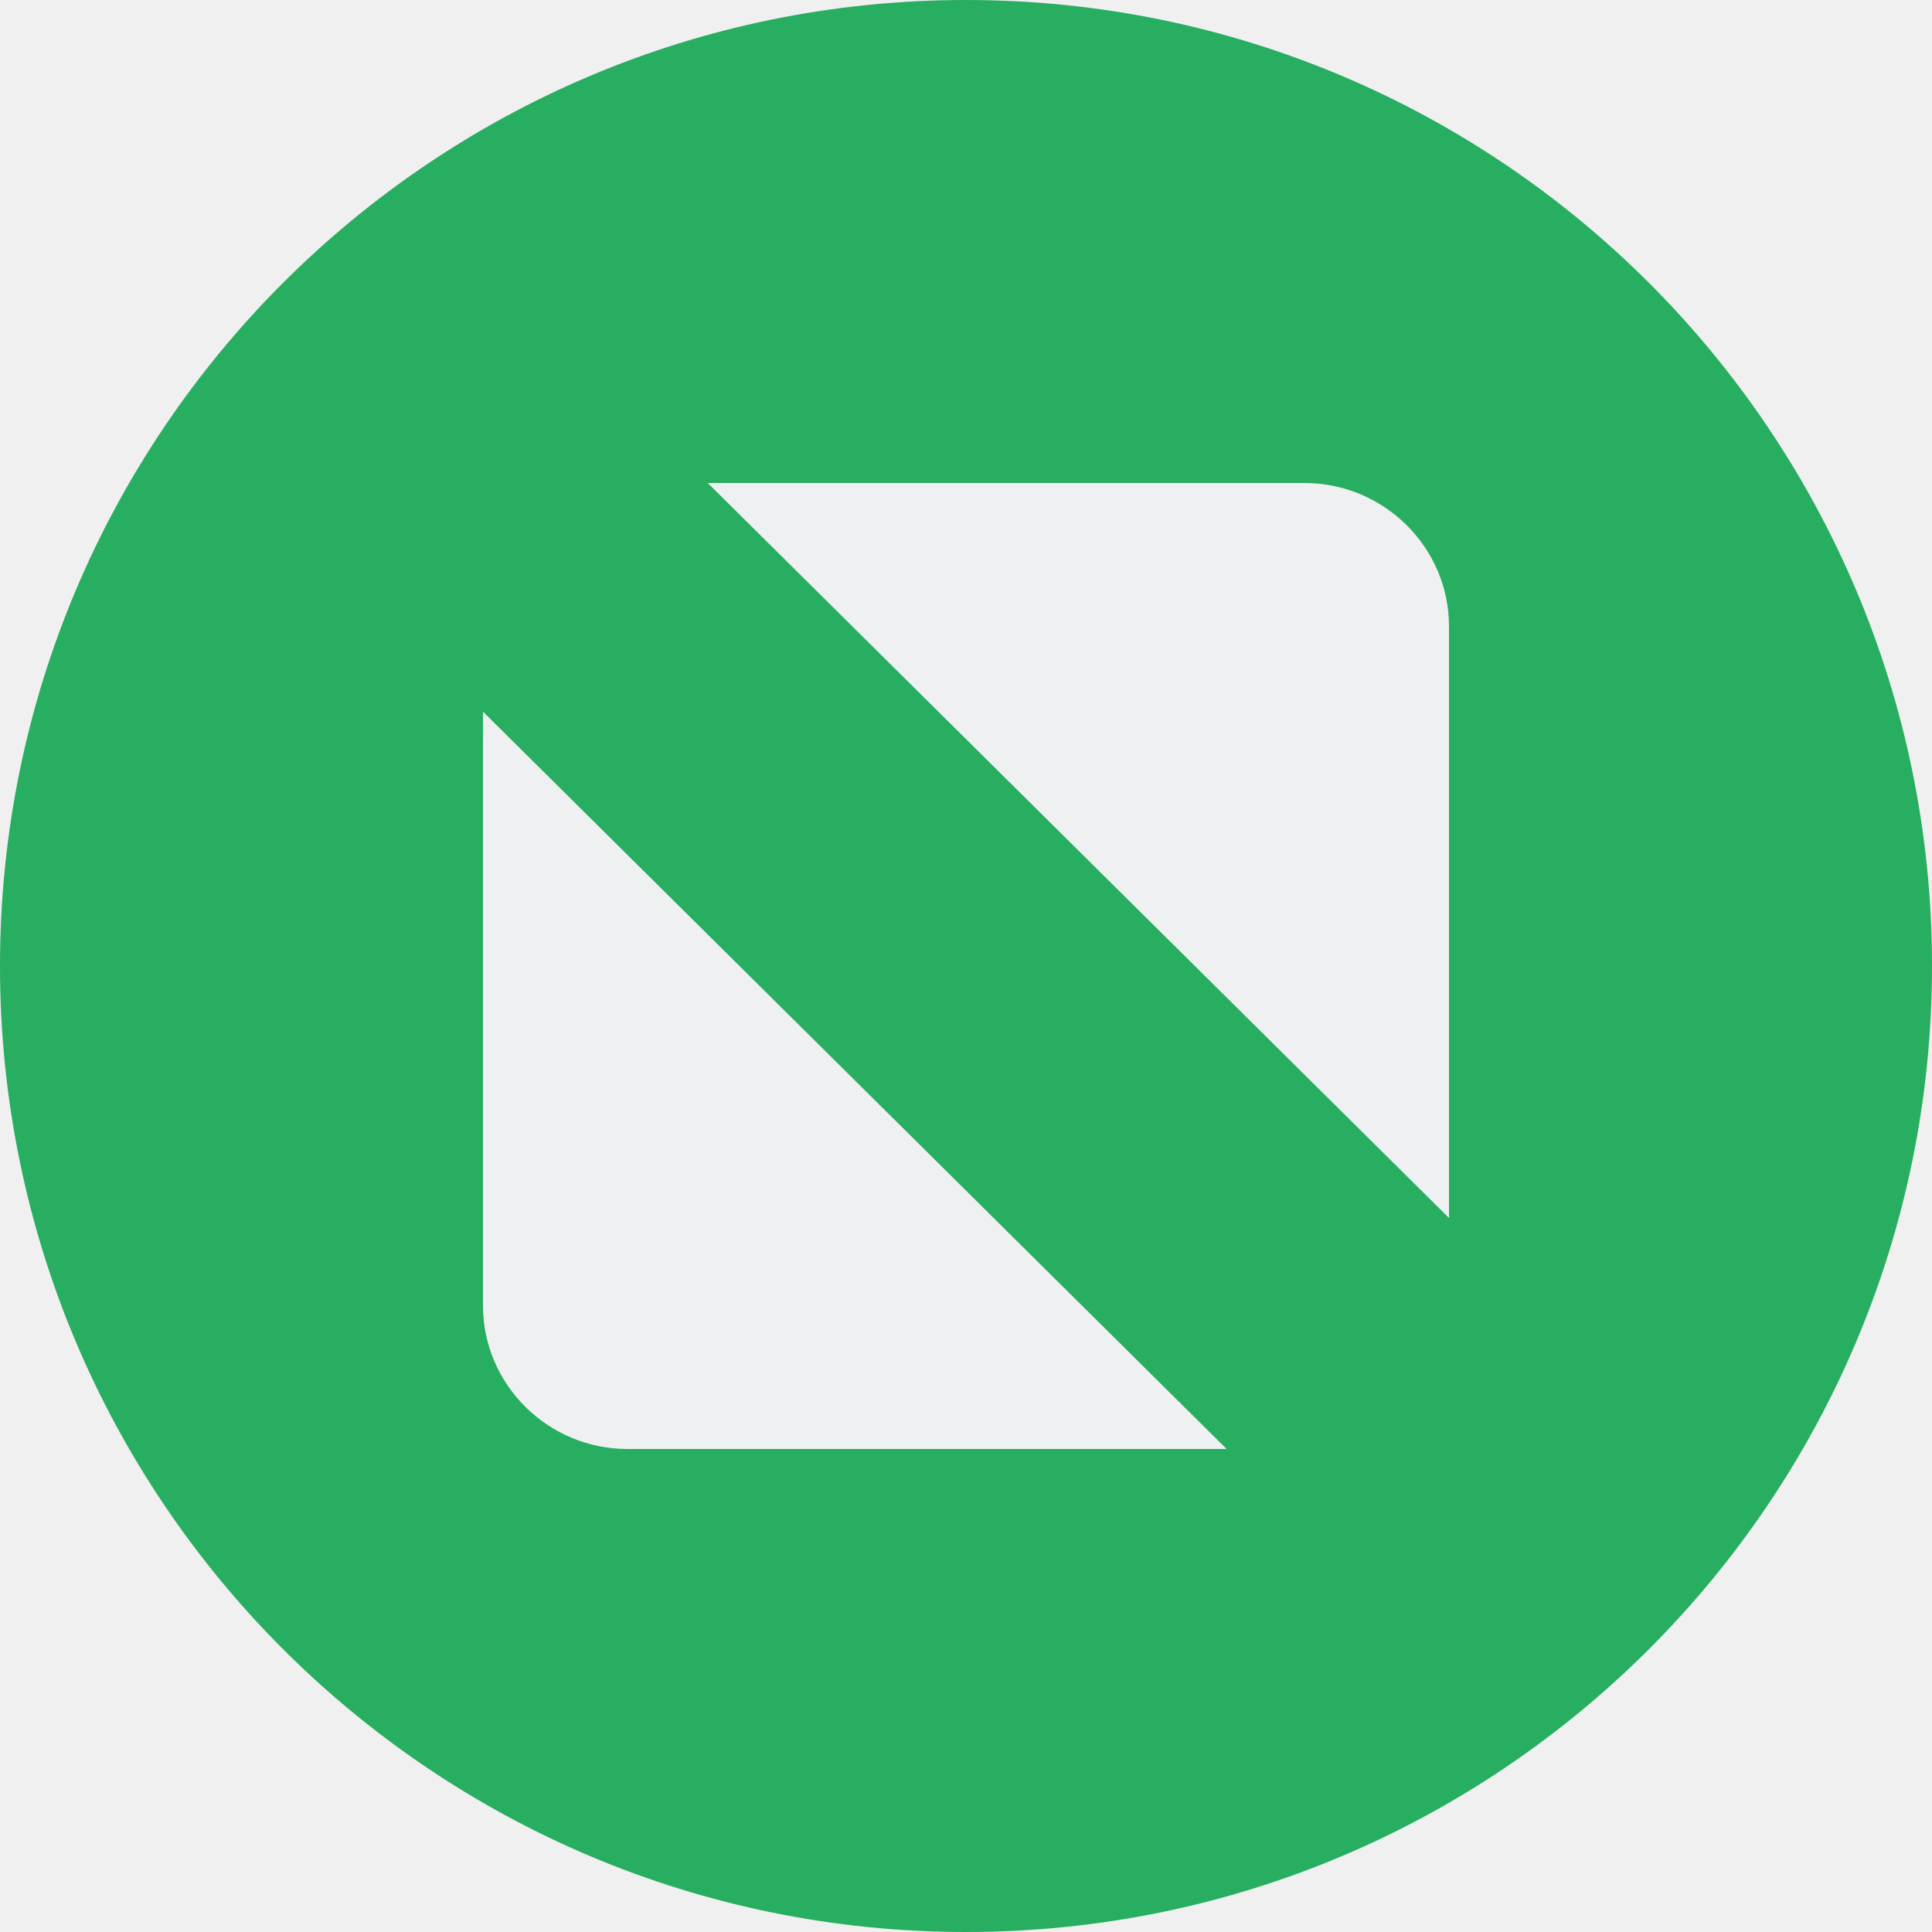
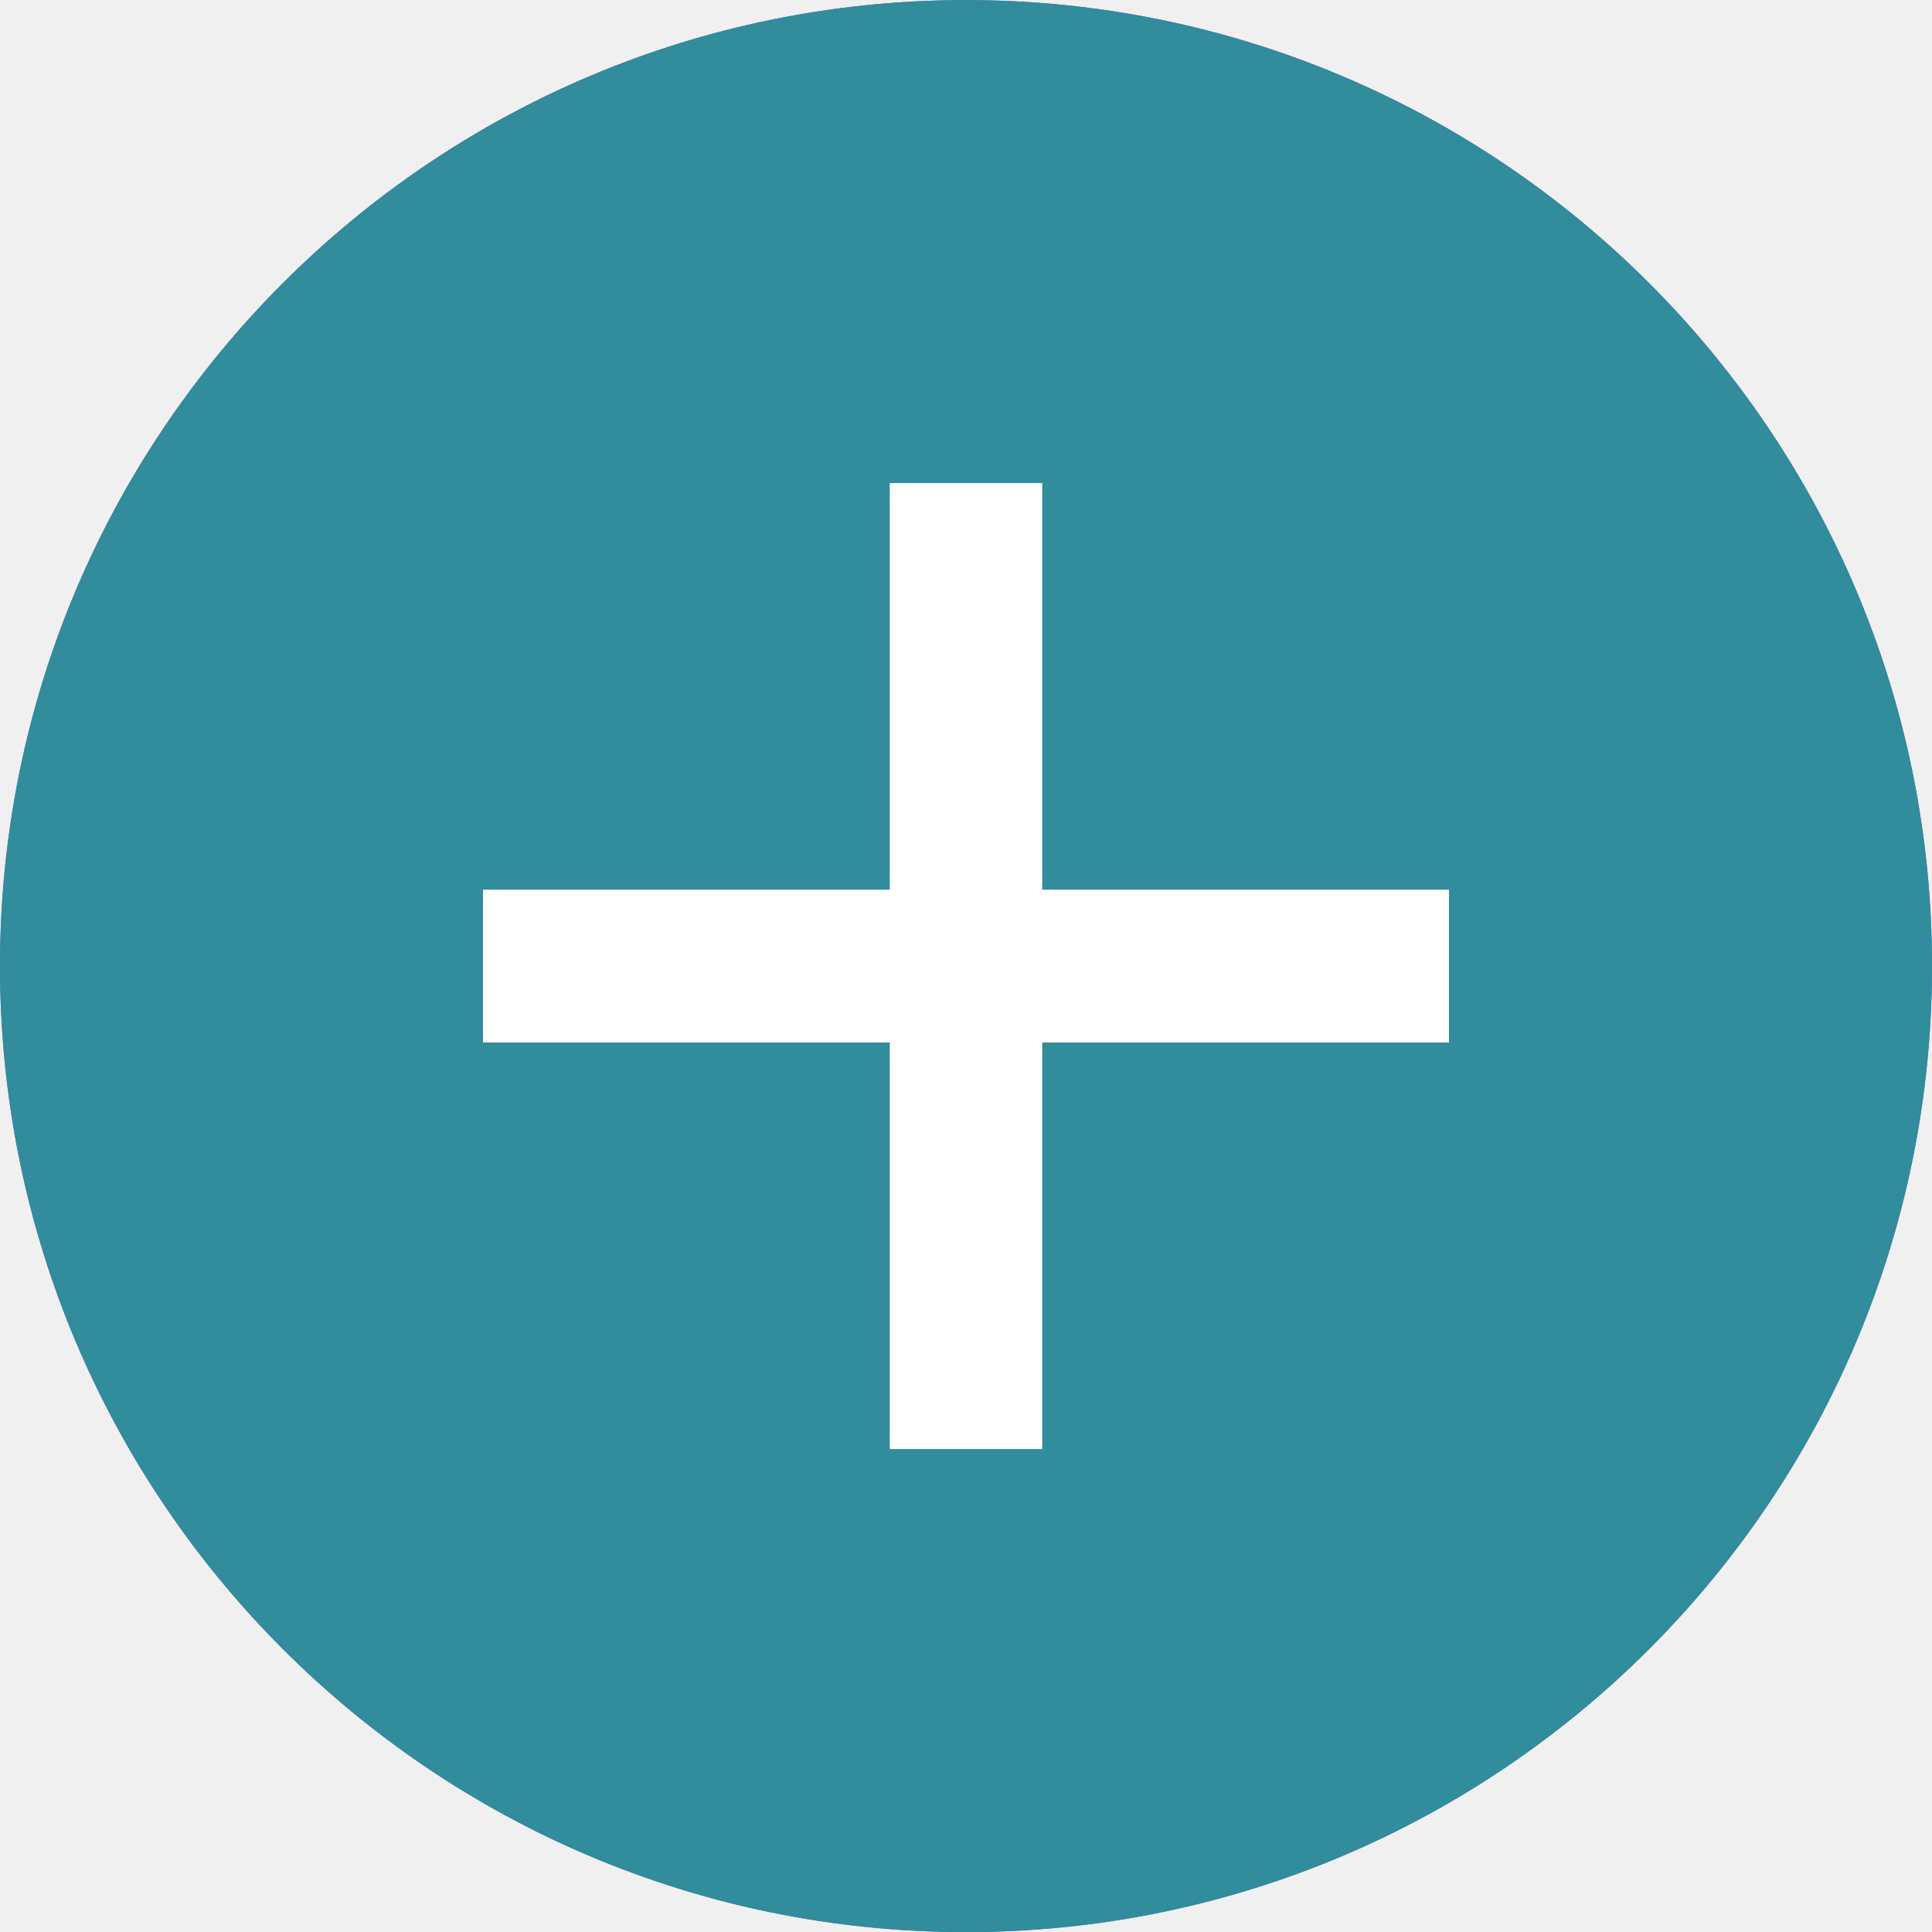
<svg xmlns="http://www.w3.org/2000/svg" viewBox="0 0 50 50" version="1.2" baseProfile="tiny">
  <defs>
</defs>
  <g fill="none" stroke="black" stroke-width="1" fill-rule="evenodd" stroke-linecap="square" stroke-linejoin="bevel">
-     <g fill="#27ae60" fill-opacity="1" stroke="none" transform="matrix(0.0552956,0,0,-0.0552959,-4.28815,49.1733)" font-family="Noto Sans" font-size="10" font-weight="400" font-style="normal">
-       <path vector-effect="none" fill-rule="nonzero" d="M529.669,-14.951 C779.361,-14.951 981.78,187.467 981.78,437.161 C981.78,686.857 779.361,889.275 529.669,889.275 C279.969,889.275 77.549,686.857 77.549,437.161 C77.549,187.467 279.969,-14.951 529.669,-14.951 " />
+     <g fill="#6a58f0" fill-opacity="1" stroke="none" transform="matrix(2.27273,0,0,2.27273,-90.9091,-2498.91)" font-family="Source Code Pro" font-size="11" font-weight="400" font-style="normal">
+       <circle cx="51" cy="1110.52" r="11" />
    </g>
-     <g fill="#eff0f1" fill-opacity="1" stroke="none" transform="matrix(0.0578019,0,0,-0.0573117,-0.0281215,49.7527)" font-family="Noto Sans" font-size="10" font-weight="400" font-style="normal">
-       <path vector-effect="none" fill-rule="nonzero" d="M317.364,650.001 L584.563,650.001 C620.142,650.001 649.255,620.888 649.255,585.306 L649.255,318.11 L317.364,650.001 M549.688,213.79 L281.435,213.79 C245.852,213.79 216.743,242.899 216.743,278.481 L216.743,546.735 L549.688,213.79" />
+     <g fill="#318c9b" fill-opacity="1" stroke="none" transform="matrix(2.27273,0,0,2.27273,-90.9091,-2498.91)" font-family="Source Code Pro" font-size="11" font-weight="400" font-style="normal">
+       <circle cx="51" cy="1110.52" r="11" />
    </g>
-     <g fill="none" stroke="#000000" stroke-opacity="1" stroke-width="1" stroke-linecap="square" stroke-linejoin="bevel" transform="matrix(1,0,0,1,0,0)" font-family="Noto Sans" font-size="10" font-weight="400" font-style="normal">
+     <g fill="#ffffff" fill-opacity="1" stroke="none" transform="matrix(2.27273,0,0,2.27273,-90.9091,-2498.91)" font-family="Source Code Pro" font-size="11" font-weight="400" font-style="normal">
+       <path vector-effect="none" fill-rule="nonzero" d="M50.132,1105.02 L50.132,1109.65 L45.5,1109.65 L45.5,1111.39 L50.132,1111.39 L50.132,1116.02 L51.868,1116.02 L51.868,1111.39 L56.5,1111.39 L56.5,1109.65 L51.868,1109.65 L51.868,1105.02 L50.132,1105.02" />
+     </g>
+     <g fill="none" stroke="#000000" stroke-opacity="1" stroke-width="1" stroke-linecap="square" stroke-linejoin="bevel" transform="matrix(1,0,0,1,0,0)" font-family="Source Code Pro" font-size="11" font-weight="400" font-style="normal">
</g>
  </g>
</svg>
